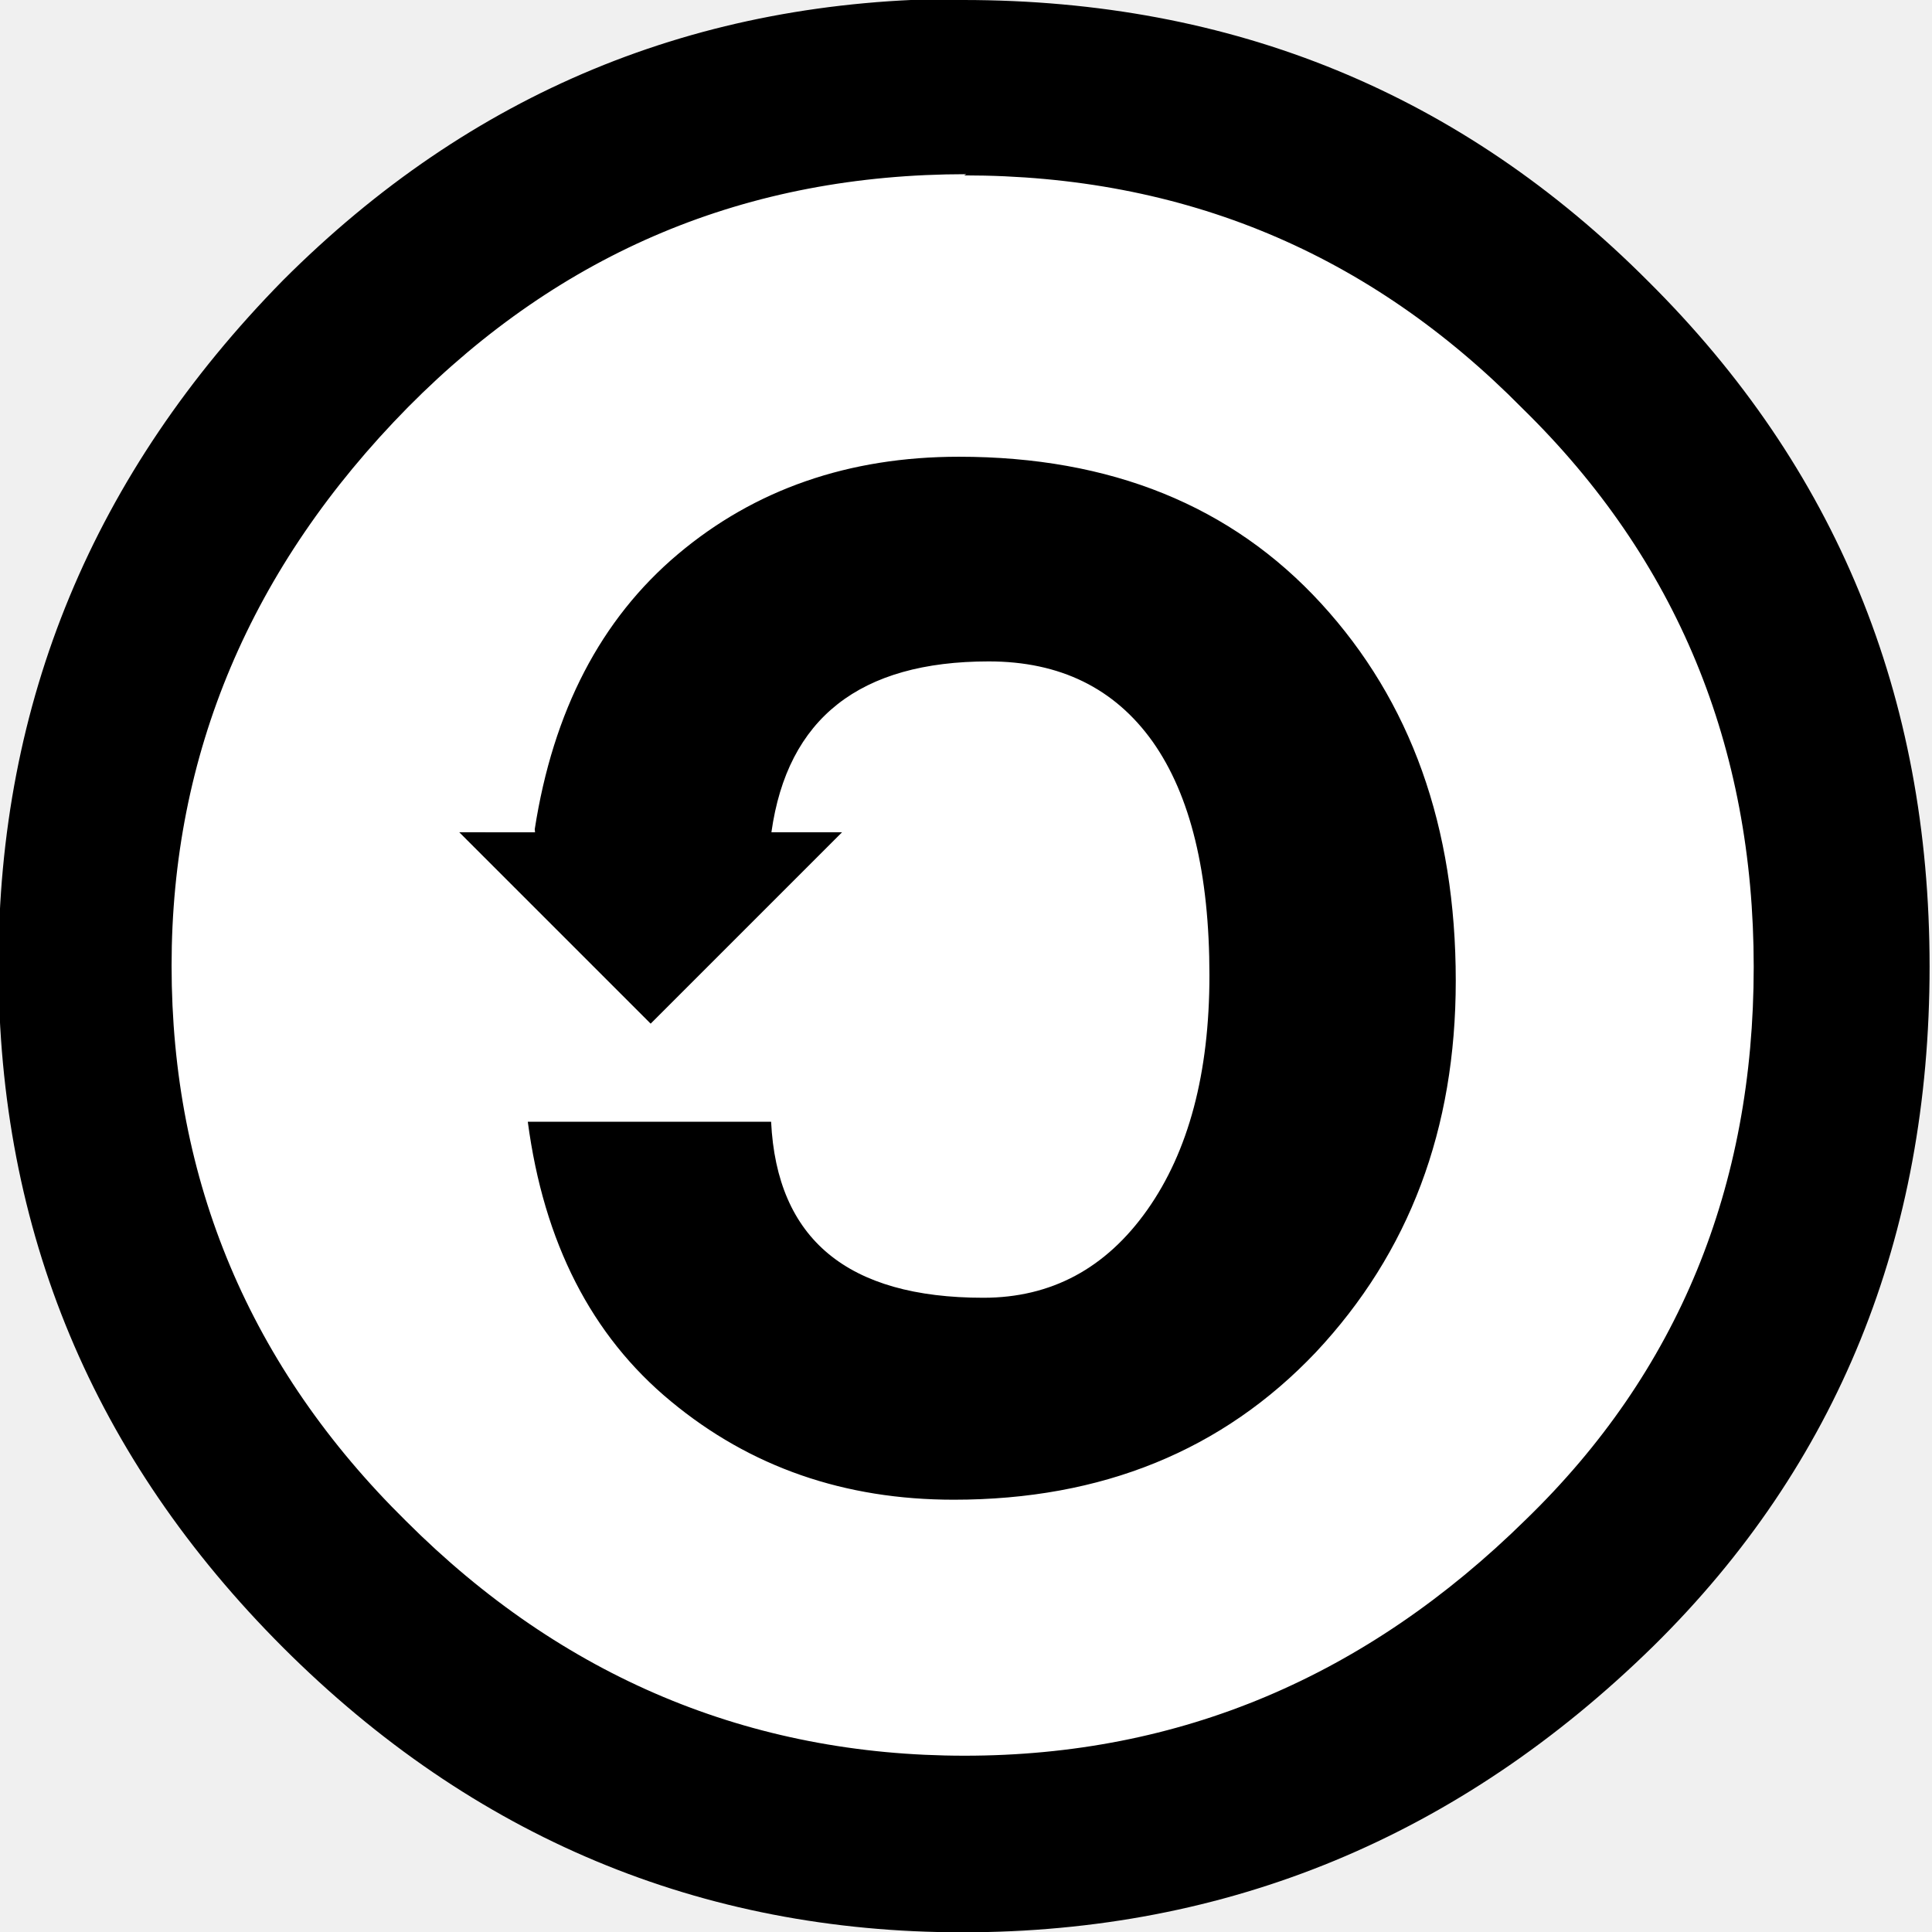
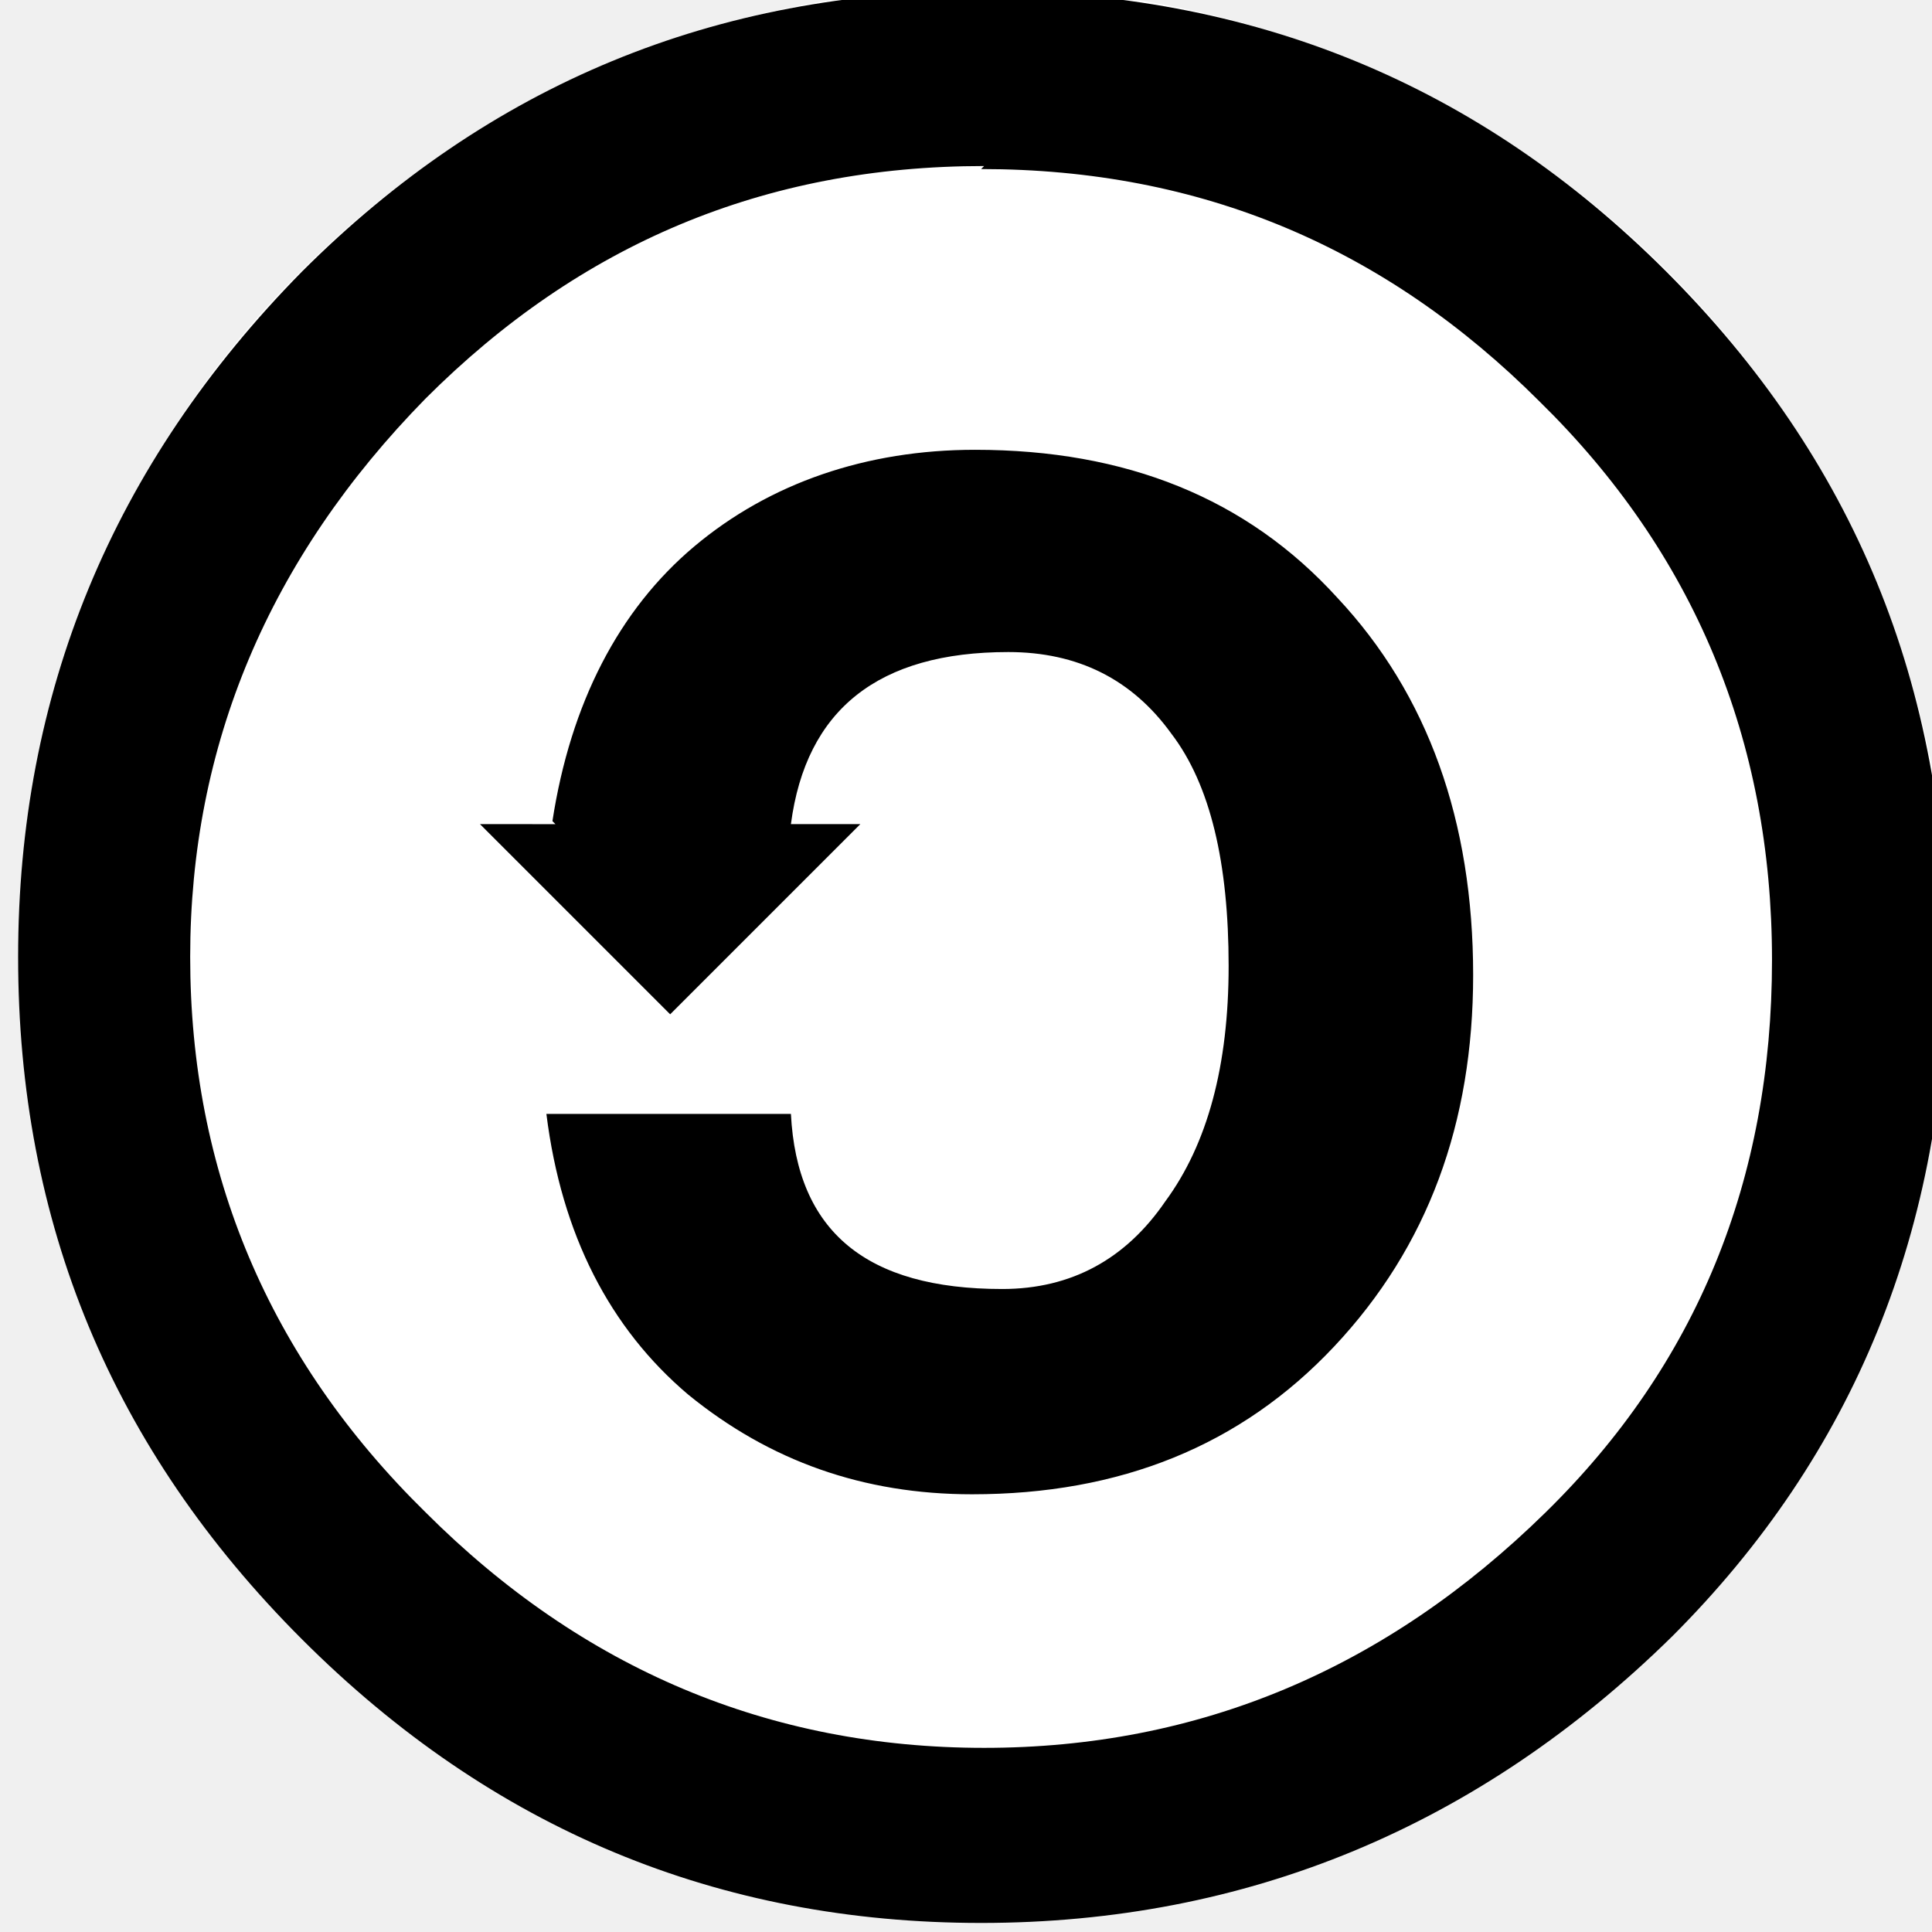
- <svg xmlns="http://www.w3.org/2000/svg" width="64px" height="64px" enable-background="new 5.5 -3.5 64 64" version="1.0" viewBox="5.5 -3.5 64 64" xml:space="preserve">
-   <circle cx="36.9" cy="28.6" r="29.1" fill="#fff" />
-   <path d="m37.4-3.5c8.95 0 16.5 3.1 22.7 9.32 6.21 6.17 9.32 13.7 9.32 22.7 0 8.95-3.05 16.5-9.14 22.5-6.44 6.32-14.1 9.49-22.9 9.49-8.65 0-16.2-3.14-22.5-9.43-6.28-6.28-9.43-13.8-9.43-22.6 0-8.72 3.14-16.3 9.43-22.7 6.21-6.21 13.7-9.32 22.5-9.32zm0.114 5.77c-7.28 0-13.4 2.57-18.5 7.72-5.22 5.3-7.83 11.5-7.83 18.5 0 7.12 2.59 13.3 7.77 18.4 5.18 5.18 11.4 7.77 18.5 7.77 7.12 0 13.3-2.61 18.6-7.83 5.03-4.88 7.54-11 7.54-18.3 0-7.31-2.55-13.5-7.66-18.5-5.07-5.14-11.2-7.72-18.5-7.72zm-14.3 21.7c0.609-3.92 2.19-6.96 4.74-9.11 2.55-2.15 5.66-3.23 9.31-3.23 5.03 0 9.03 1.62 12 4.86 2.97 3.24 4.46 7.39 4.46 12.5 0 4.92-1.54 9-4.63 12.3-3.09 3.26-7.09 4.89-12 4.89-3.62 0-6.74-1.08-9.37-3.26-2.63-2.17-4.21-5.26-4.74-9.26h8.06c0.19 3.89 2.53 5.83 7.03 5.83 2.25 0 4.06-0.972 5.43-2.91 1.37-1.94 2.06-4.53 2.06-7.77 0-3.39-0.629-5.97-1.88-7.74-1.26-1.77-3.07-2.66-5.43-2.66-4.27 0-6.67 1.88-7.2 5.66h2.34l-6.34 6.34-6.34-6.34 2.51 1e-3z" />
+ <svg xmlns="http://www.w3.org/2000/svg" viewBox="0 0 640 640">
+   <circle cx="326" cy="316" r="320" fill="#fff" stroke-width="11" />
+   <path d="m325-3c90 0 165 31 227 93 62 62 93 137 93 227 0 90-31 165-91 225-64 63-141 95-229 95-87 0-162-31-225-94-63-63-94-138-94-226 0-87 31-163 94-227 62-62 137-93 225-93zm1 58c-73 0-134 26-185 77-52 53-78 115-78 185 0 71 26 133 78 184 52 52 114 78 185 78 71 0 133-26 186-78 50-49 75-110 75-183 0-73-26-135-77-185-51-51-112-77-185-77zm-143 217c6-39 22-70 47-91s57-32 93-32c50 0 90 16 120 49 30 32 45 74 45 125 0 49-15 90-46 123-31 33-71 49-120 49-36 0-67-11-94-33-26-22-42-53-47-93h81c2 39 25 58 70 58 23 0 41-10 54-29 14-19 21-45 21-78 0-34-6-60-19-77-13-18-31-27-54-27-43 0-67 19-72 57h23l-63 63-63-63 25 0.01z" stroke-width="10" />
</svg>
